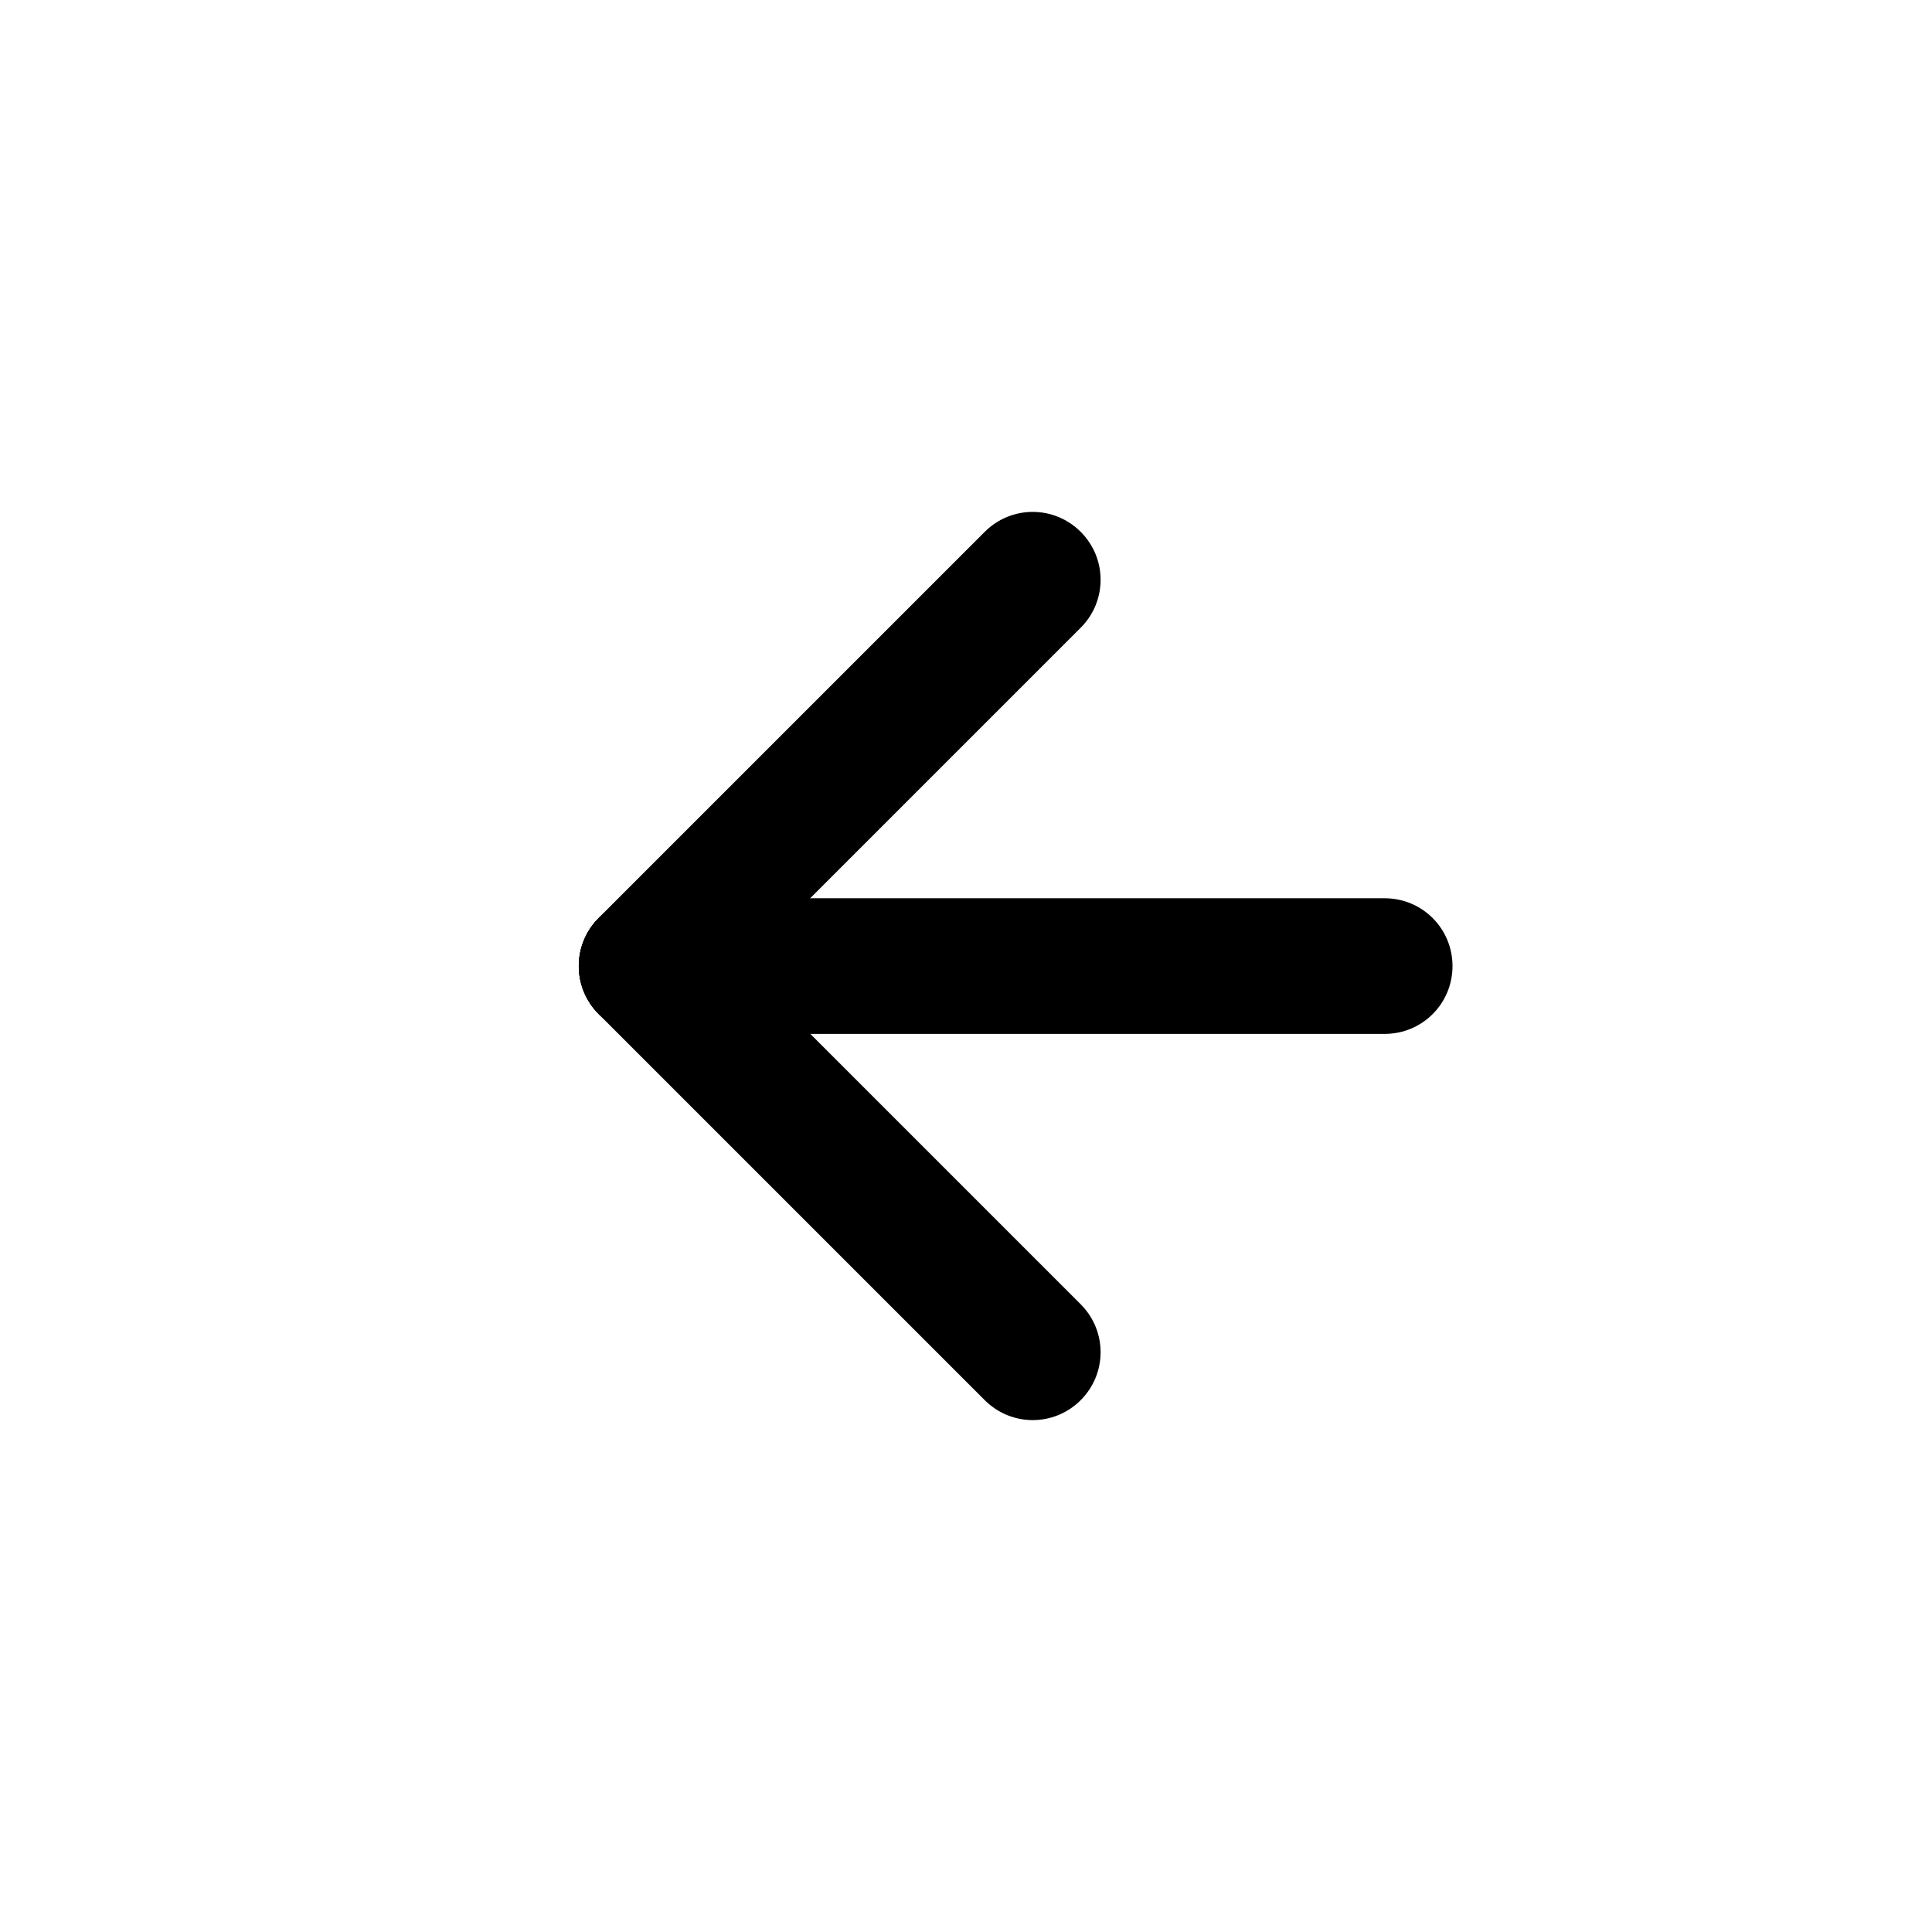
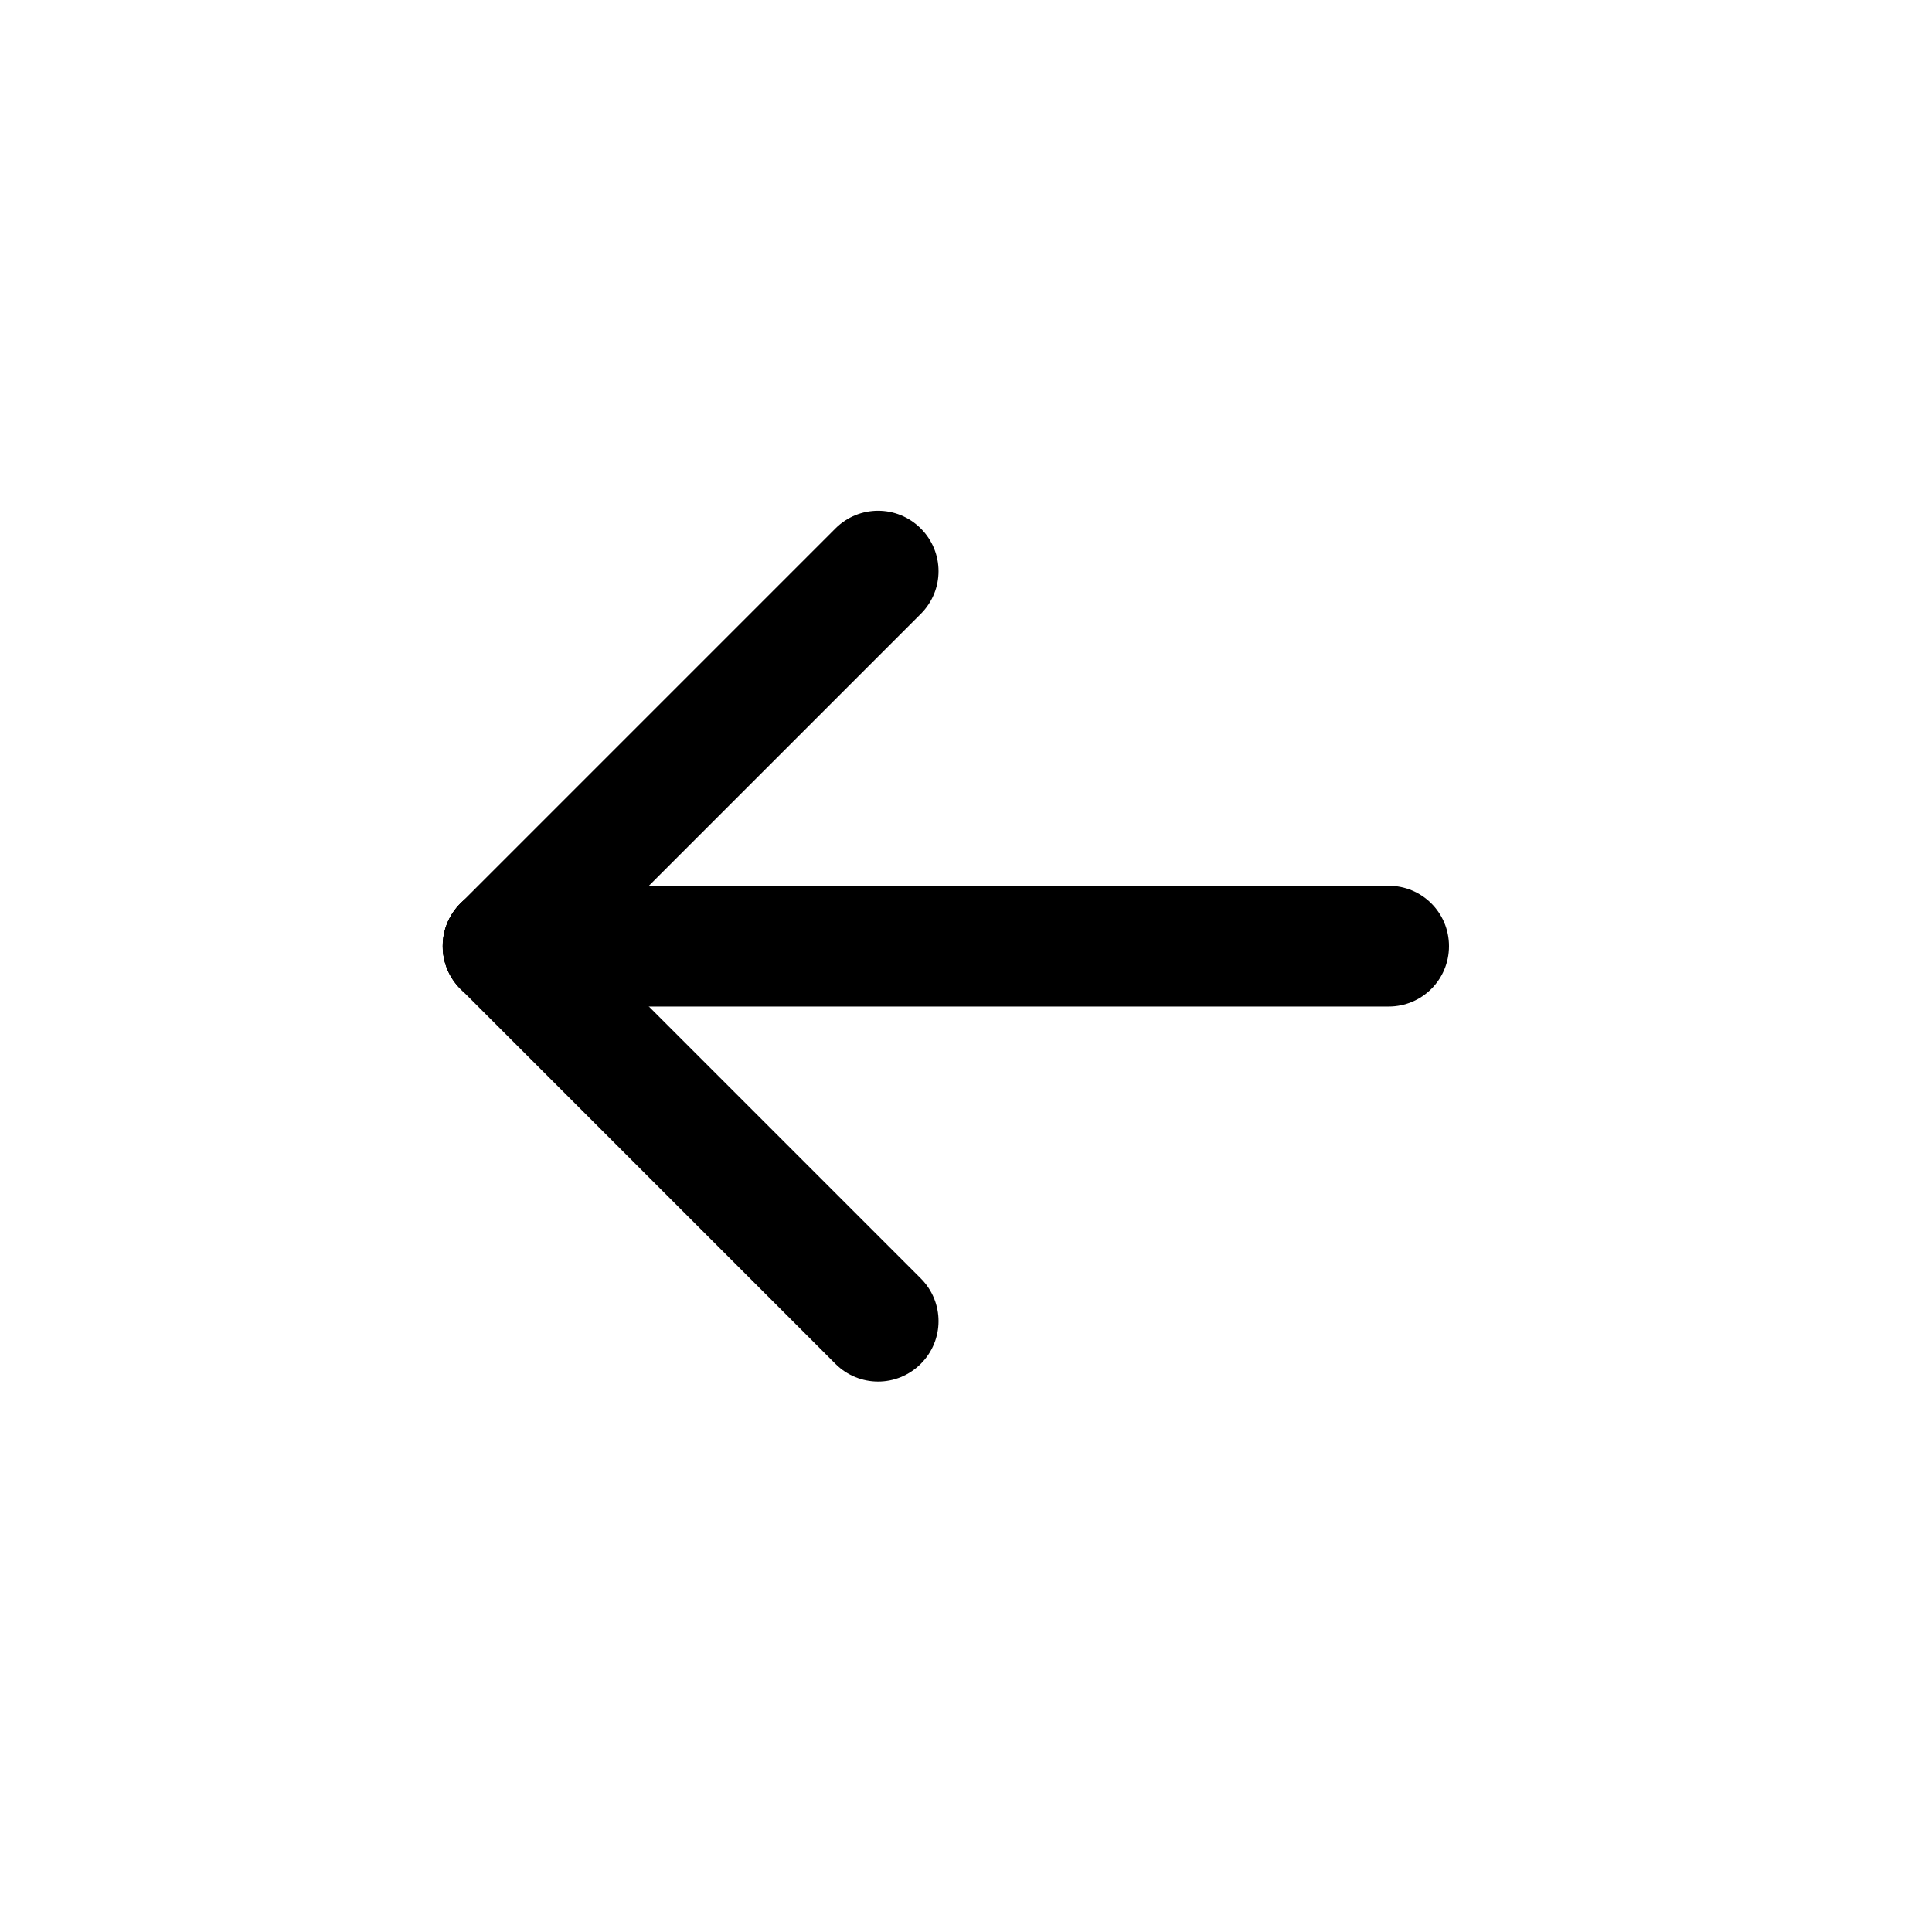
<svg xmlns="http://www.w3.org/2000/svg" width="48" height="48" id="svg2" version="1.0">
  <defs id="defs4">
    </defs>
  <g style="display:inline" id="layer1">
-     <path id="path7193" d="m 26.849,13.213 c 0.66,0.66 0.66,1.723 0,2.383 l -9.591,9.591 c -0.66,0.66 -1.723,0.66 -2.383,0 -0.66,-0.66 -0.66,-1.723 0,-2.383 l 9.591,-9.591 c 0.66,-0.66 1.723,-0.66 2.383,0 z" style="fill:#000000;fill-opacity:1;stroke:none" />
-     <path style="fill:#000000;fill-opacity:1;stroke:none" d="m 26.849,34.787 c -0.66,0.66 -1.723,0.66 -2.383,0 l -9.591,-9.591 c -0.66,-0.66 -0.66,-1.723 0,-2.383 0.66,-0.66 1.723,-0.66 2.383,0 l 9.591,9.591 c 0.66,0.66 0.66,1.723 0,2.383 z" id="path7201" />
-     <path style="fill:#000000;fill-opacity:1;stroke:none" d="m 36.087,24.002 c 8e-6,0.934 -0.752,1.685 -1.685,1.685 l -18.337,0 c -0.934,0 -1.685,-0.752 -1.685,-1.685 0,-0.934 0.752,-1.685 1.685,-1.685 l 18.337,-7e-6 c 0.934,-7e-6 1.685,0.752 1.685,1.685 z" id="path5522" />
+     <g id="g2768" transform="matrix(-1,0,0,1,48.99842,0)">
+       <g transform="translate(3.998421,-0.9928837)" id="g2823">
+         <path id="rect2789-4" d="m -24.5,9 c 0.831,0 1.5,0.669 1.5,1.5 l 0,22.002 c 0,0.831 -0.669,1.5 -1.5,1.5 -0.831,0 -1.5,-0.669 -1.5,-1.5 L -26,10.5 C -26,9.669 -25.331,9 -24.5,9 z" style="fill:#000000;fill-opacity:1;stroke:none;display:inline" transform="matrix(0,-1,1,0,0,0)" />
+         <path id="rect2819" d="m 5.657,25.63 c 0.831,0 1.5,0.669 1.5,1.5 l 0,13.173 c 0,0.831 -0.669,1.5 -1.5,1.5 -0.831,0 -1.5,-0.669 -1.5,-1.5 l 0,-13.173 c 0,-0.831 0.669,-1.5 1.5,-1.5 z" style="fill:#000000;fill-opacity:1;stroke:none;display:inline" transform="matrix(0.7071068,-0.7071068,0.7071068,0.7071068,0,0)" />
+         <path id="rect2821" d="m 40.305,-9.018 c 0.831,0 1.5,0.669 1.5,1.5 l 0,13.173 c 0,0.831 -0.669,1.5 -1.5,1.5 -0.831,0 -1.5,-0.669 -1.5,-1.5 l 0,-13.173 c 0,-0.831 0.669,-1.5 1.5,-1.5 z" style="fill:#000000;fill-opacity:1;stroke:none;display:inline" transform="matrix(0.7071068,0.7071068,0.7071068,-0.7071068,0,0)" />
+       </g>
+     </g>
  </g>
</svg>
